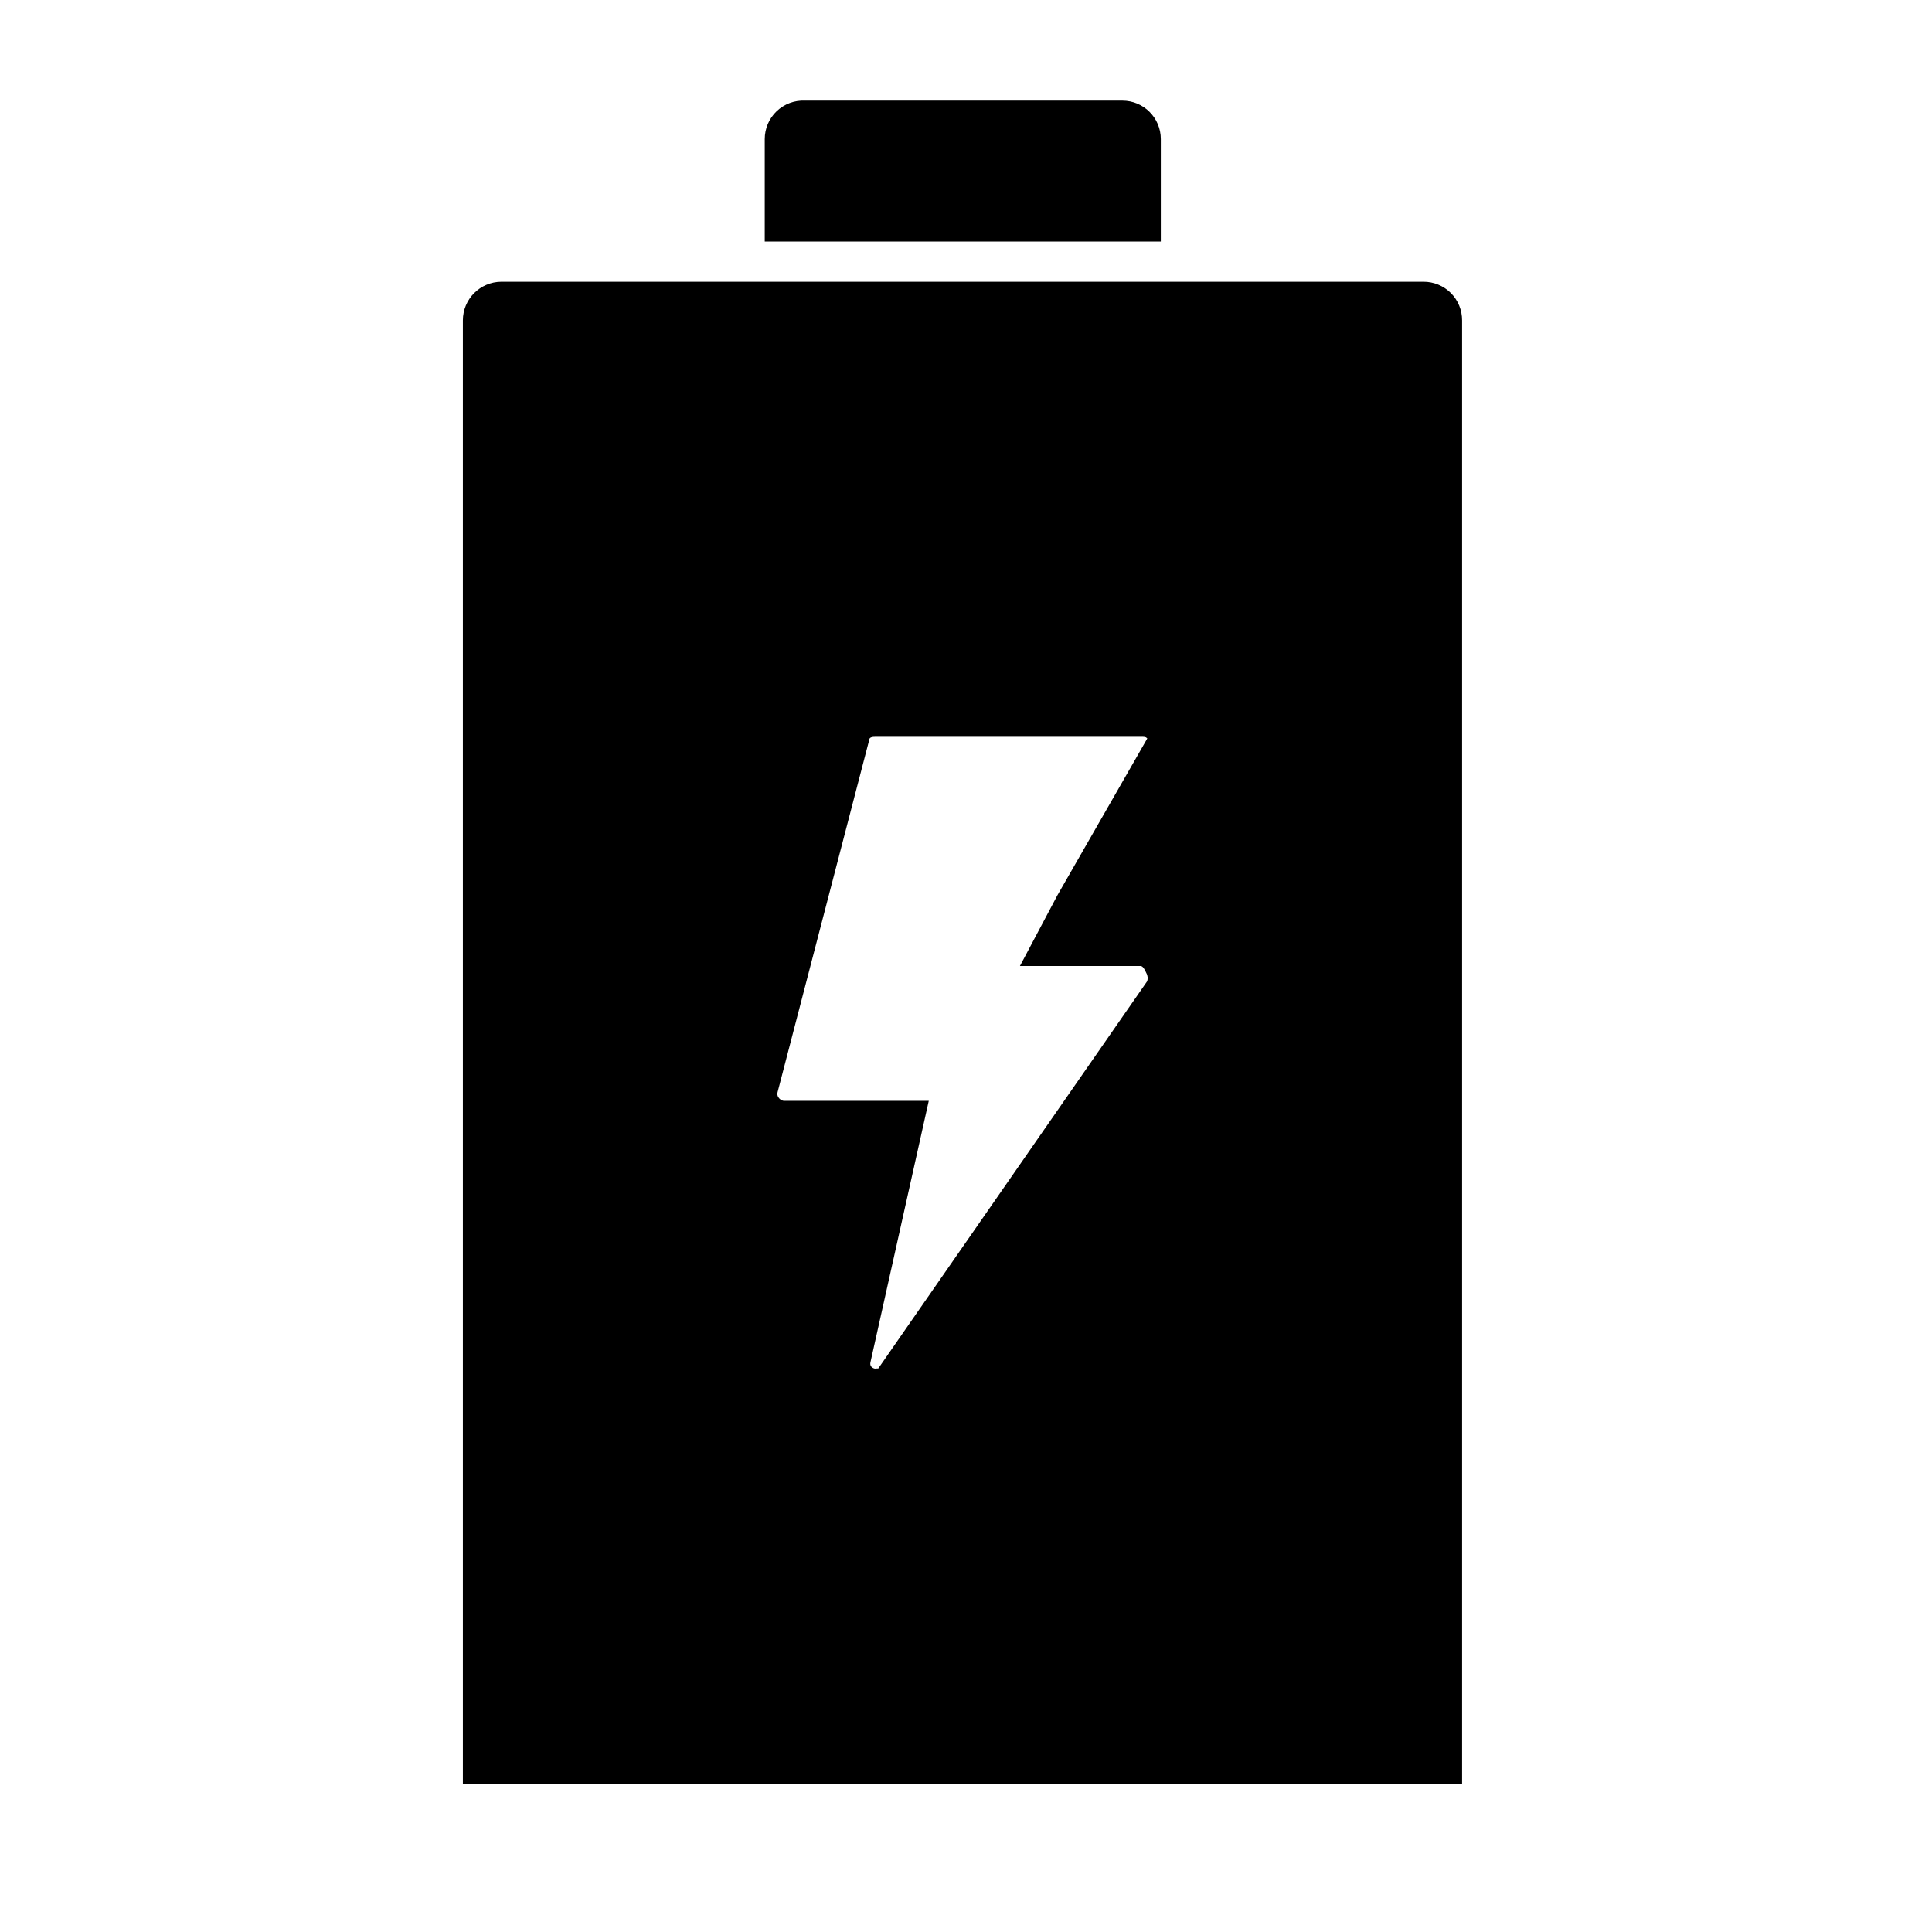
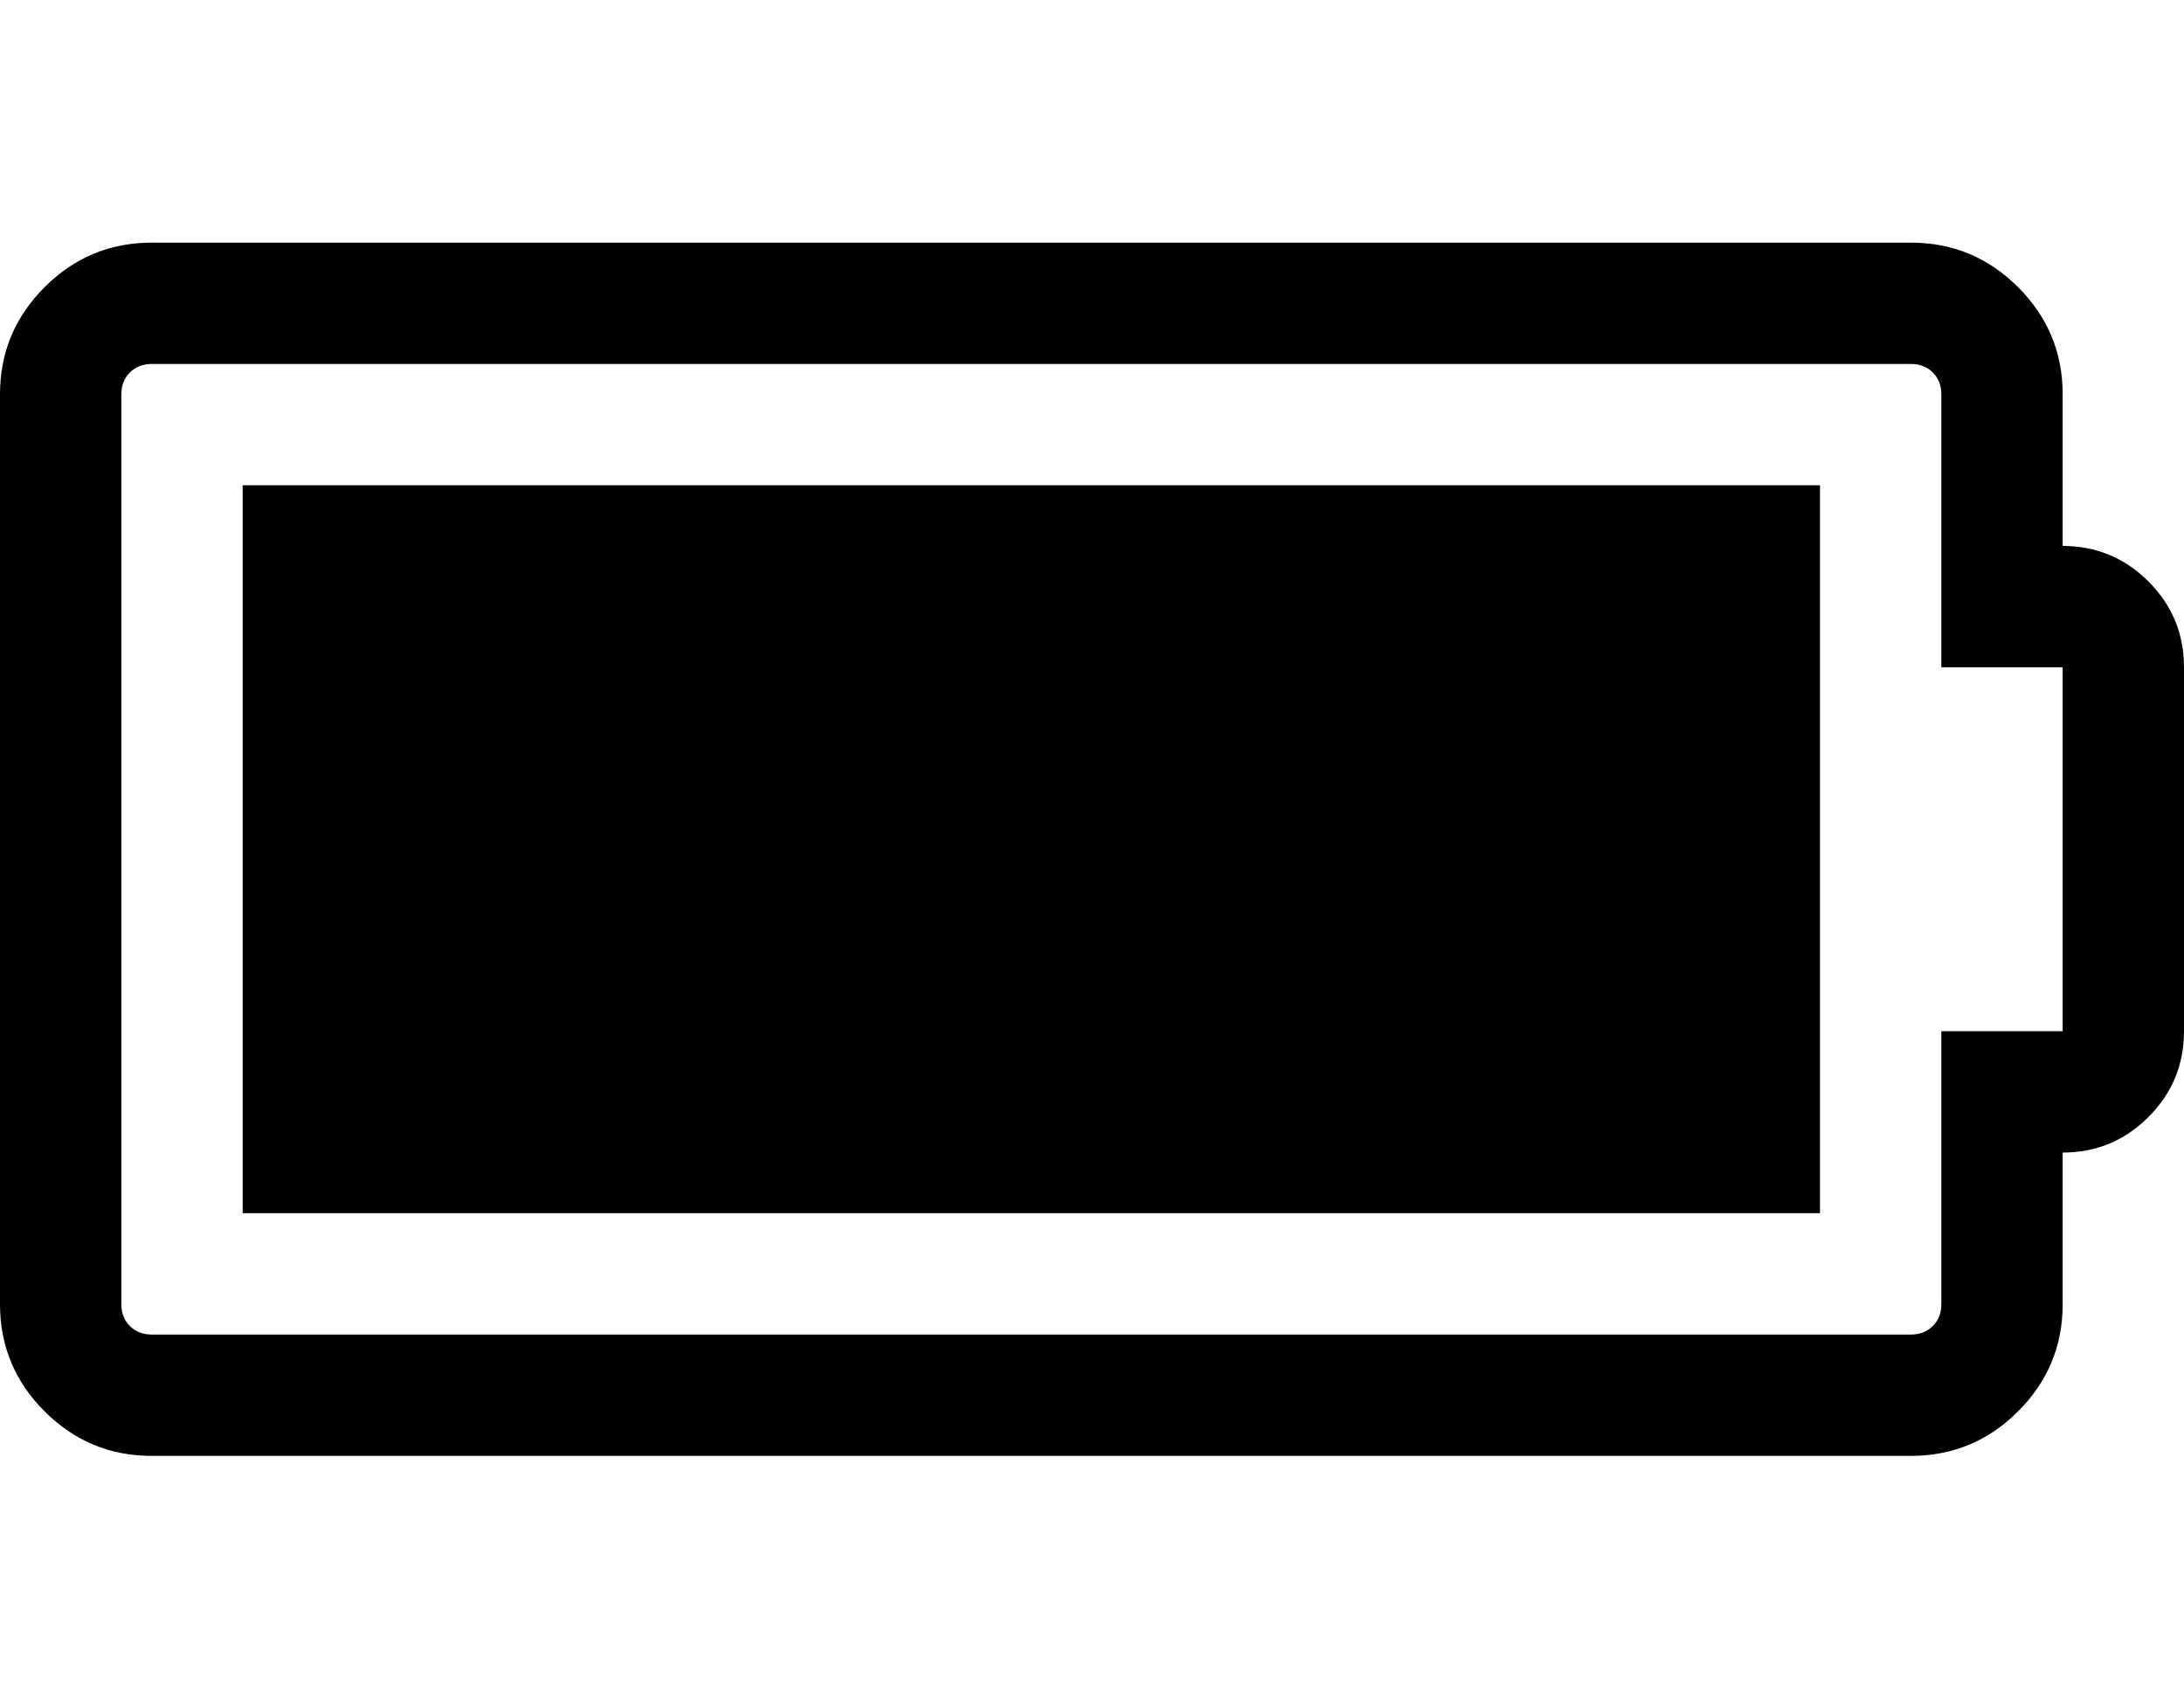
- <svg xmlns="http://www.w3.org/2000/svg" viewBox="0 0 96 96">
-   <path d="M57.68 6.91A1.91 1.91 0 0 0 55.77 5H40a1.91 1.91 0 0 0-2 1.91V12h19.68zM70.73 14H24.91A1.92 1.92 0 0 0 23 15.92v72.71h49.65V15.92A1.91 1.91 0 0 0 70.73 14zM57 48.76L43.64 68h-.08a.27.27 0 0 1-.12 0c-.14-.05-.22-.14-.19-.3l2.9-13h-7.21a.36.36 0 0 1-.25-.16.3.3 0 0 1-.05-.28l4.55-17.49c0-.14.16-.16.32-.16H56.7c.11 0 .22 0 .27.05s.05 0 0 .1l-4.43 7.73L50.68 48h6c.12 0 .23.24.28.35a.5.5 0 0 1 .04.41z" />
+ <svg xmlns="http://www.w3.org/2000/svg" width="2304" height="1792" viewBox="0 0 2304 1792">
+   <path d="M1920 512v768h-1664v-768h1664zm128 576h128v-384h-128v-288q0-14-9-23t-23-9h-1856q-14 0-23 9t-9 23v960q0 14 9 23t23 9h1856q14 0 23-9t9-23v-288zm256-384v384q0 53-37.5 90.5t-90.5 37.5v160q0 66-47 113t-113 47h-1856q-66 0-113-47t-47-113v-960q0-66 47-113t113-47h1856q66 0 113 47t47 113v160q53 0 90.5 37.5t37.5 90.5z" />
</svg>
